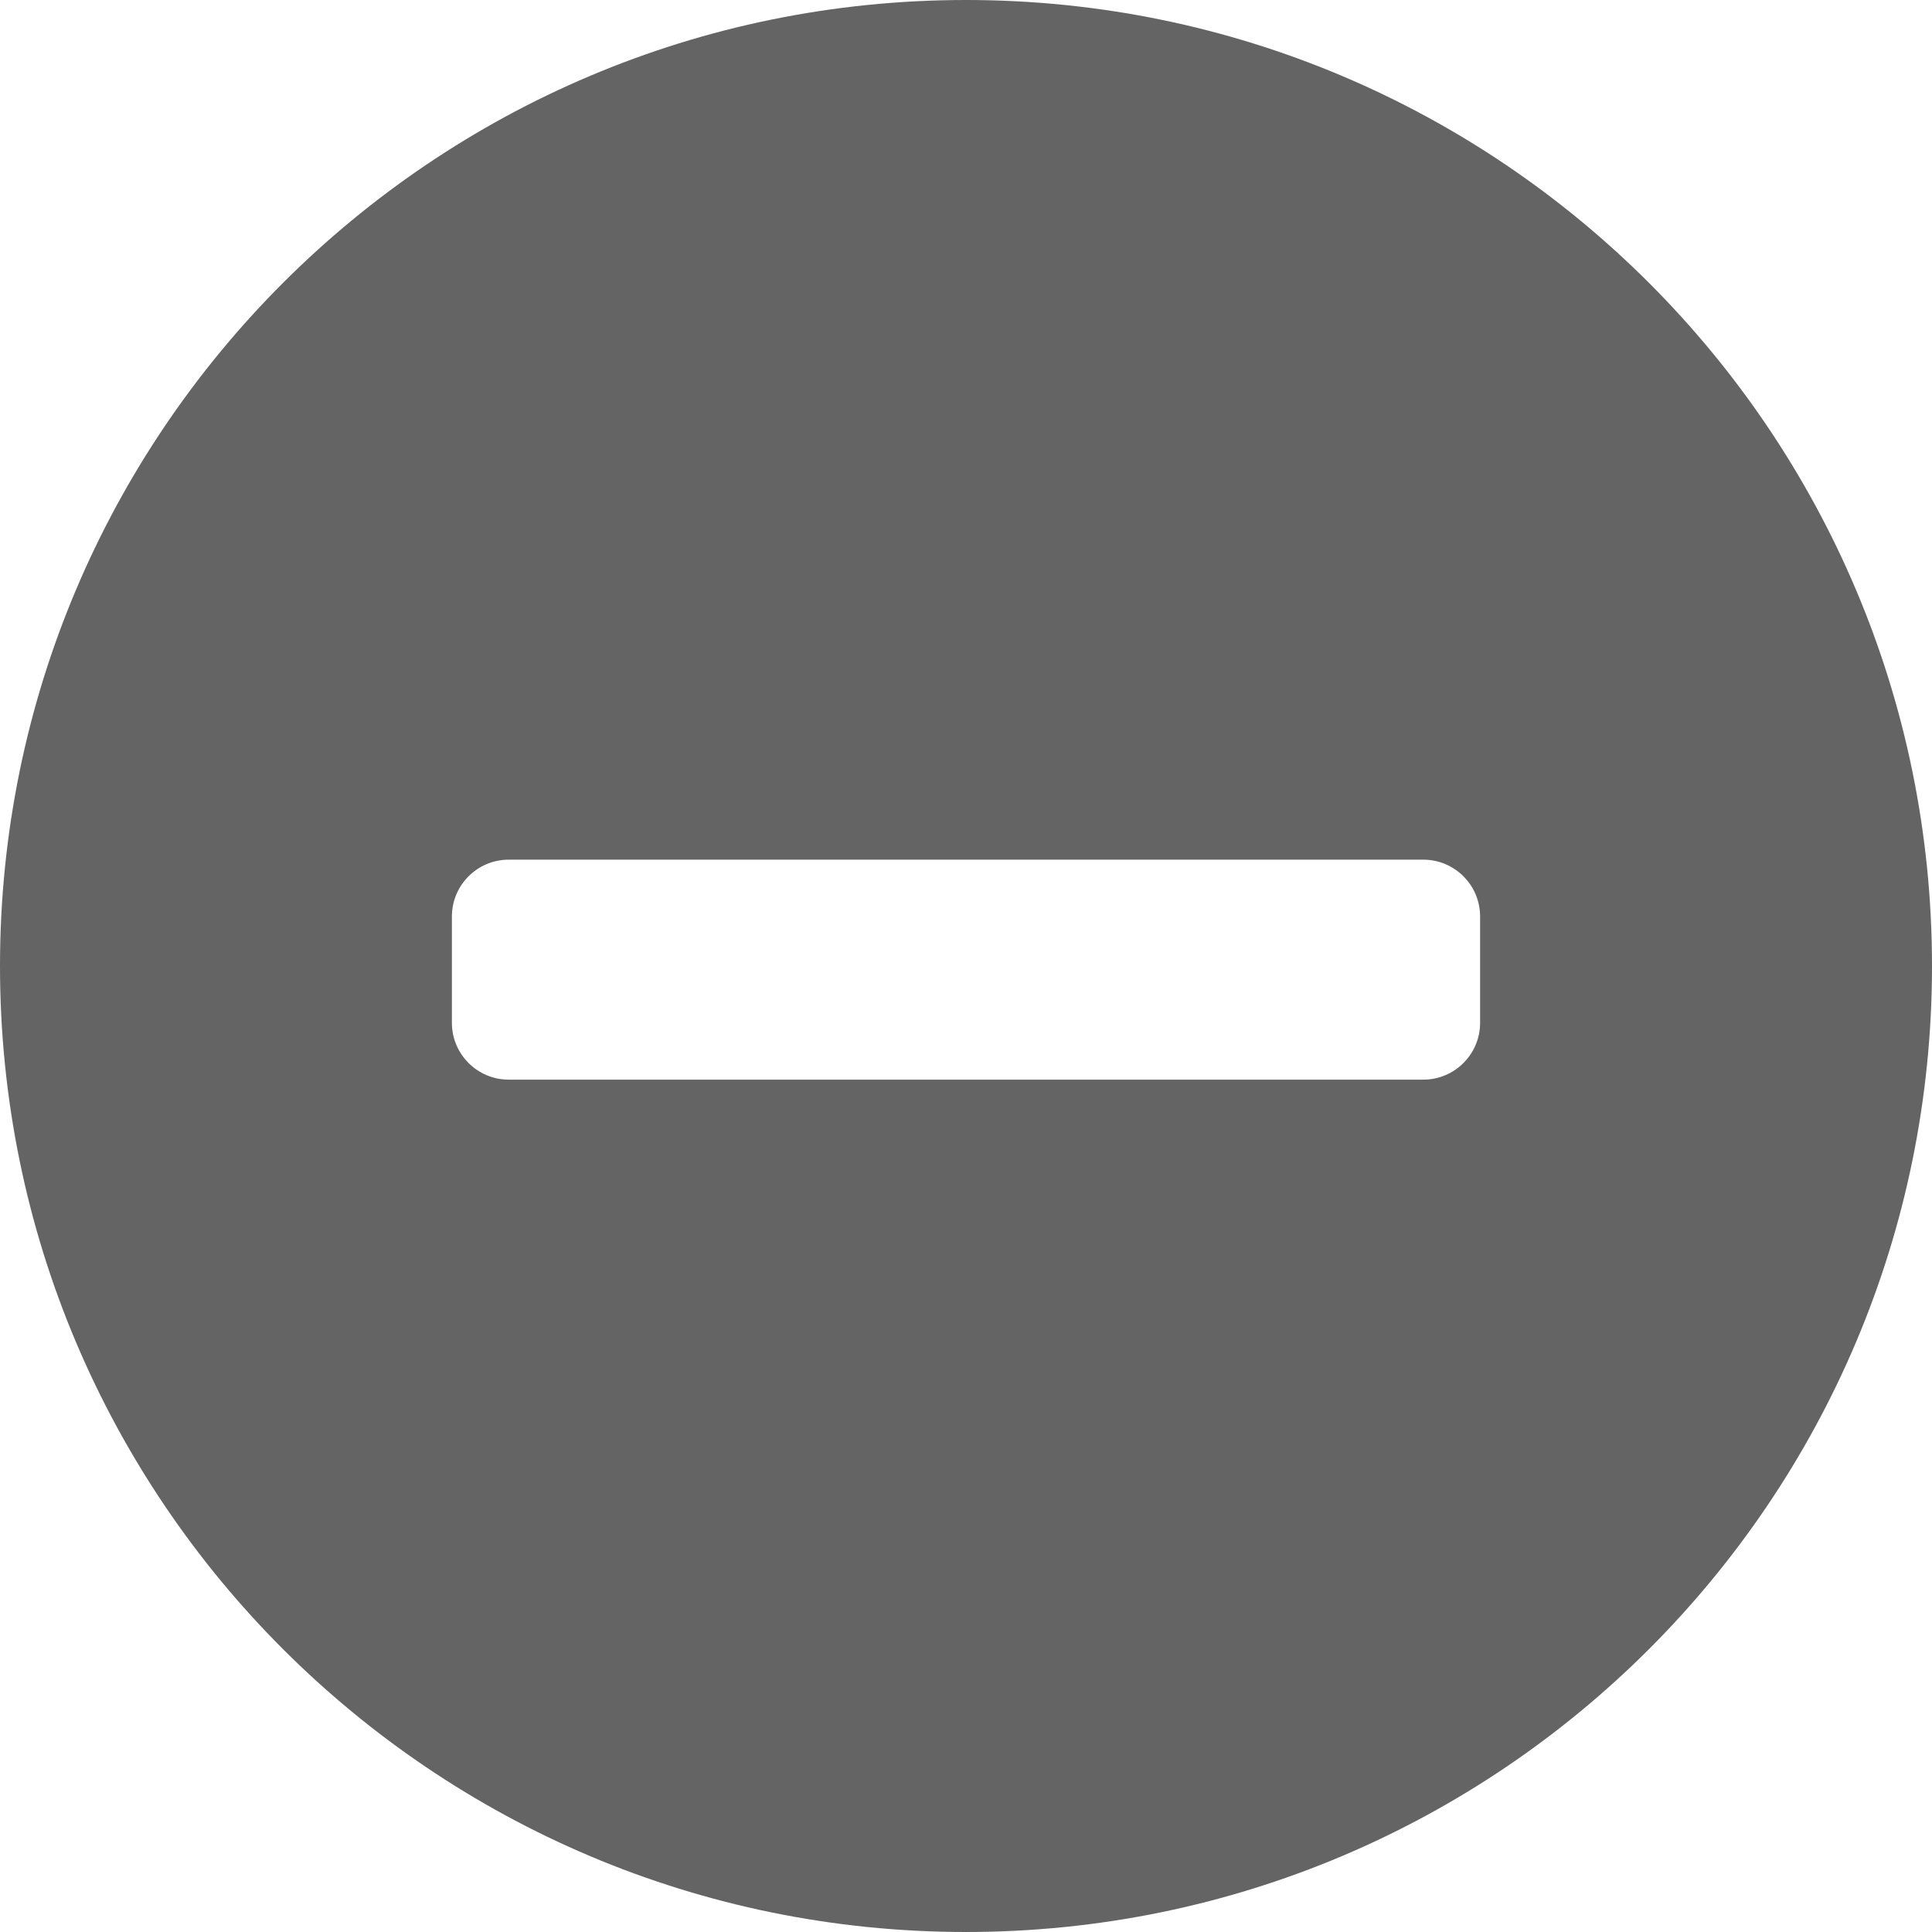
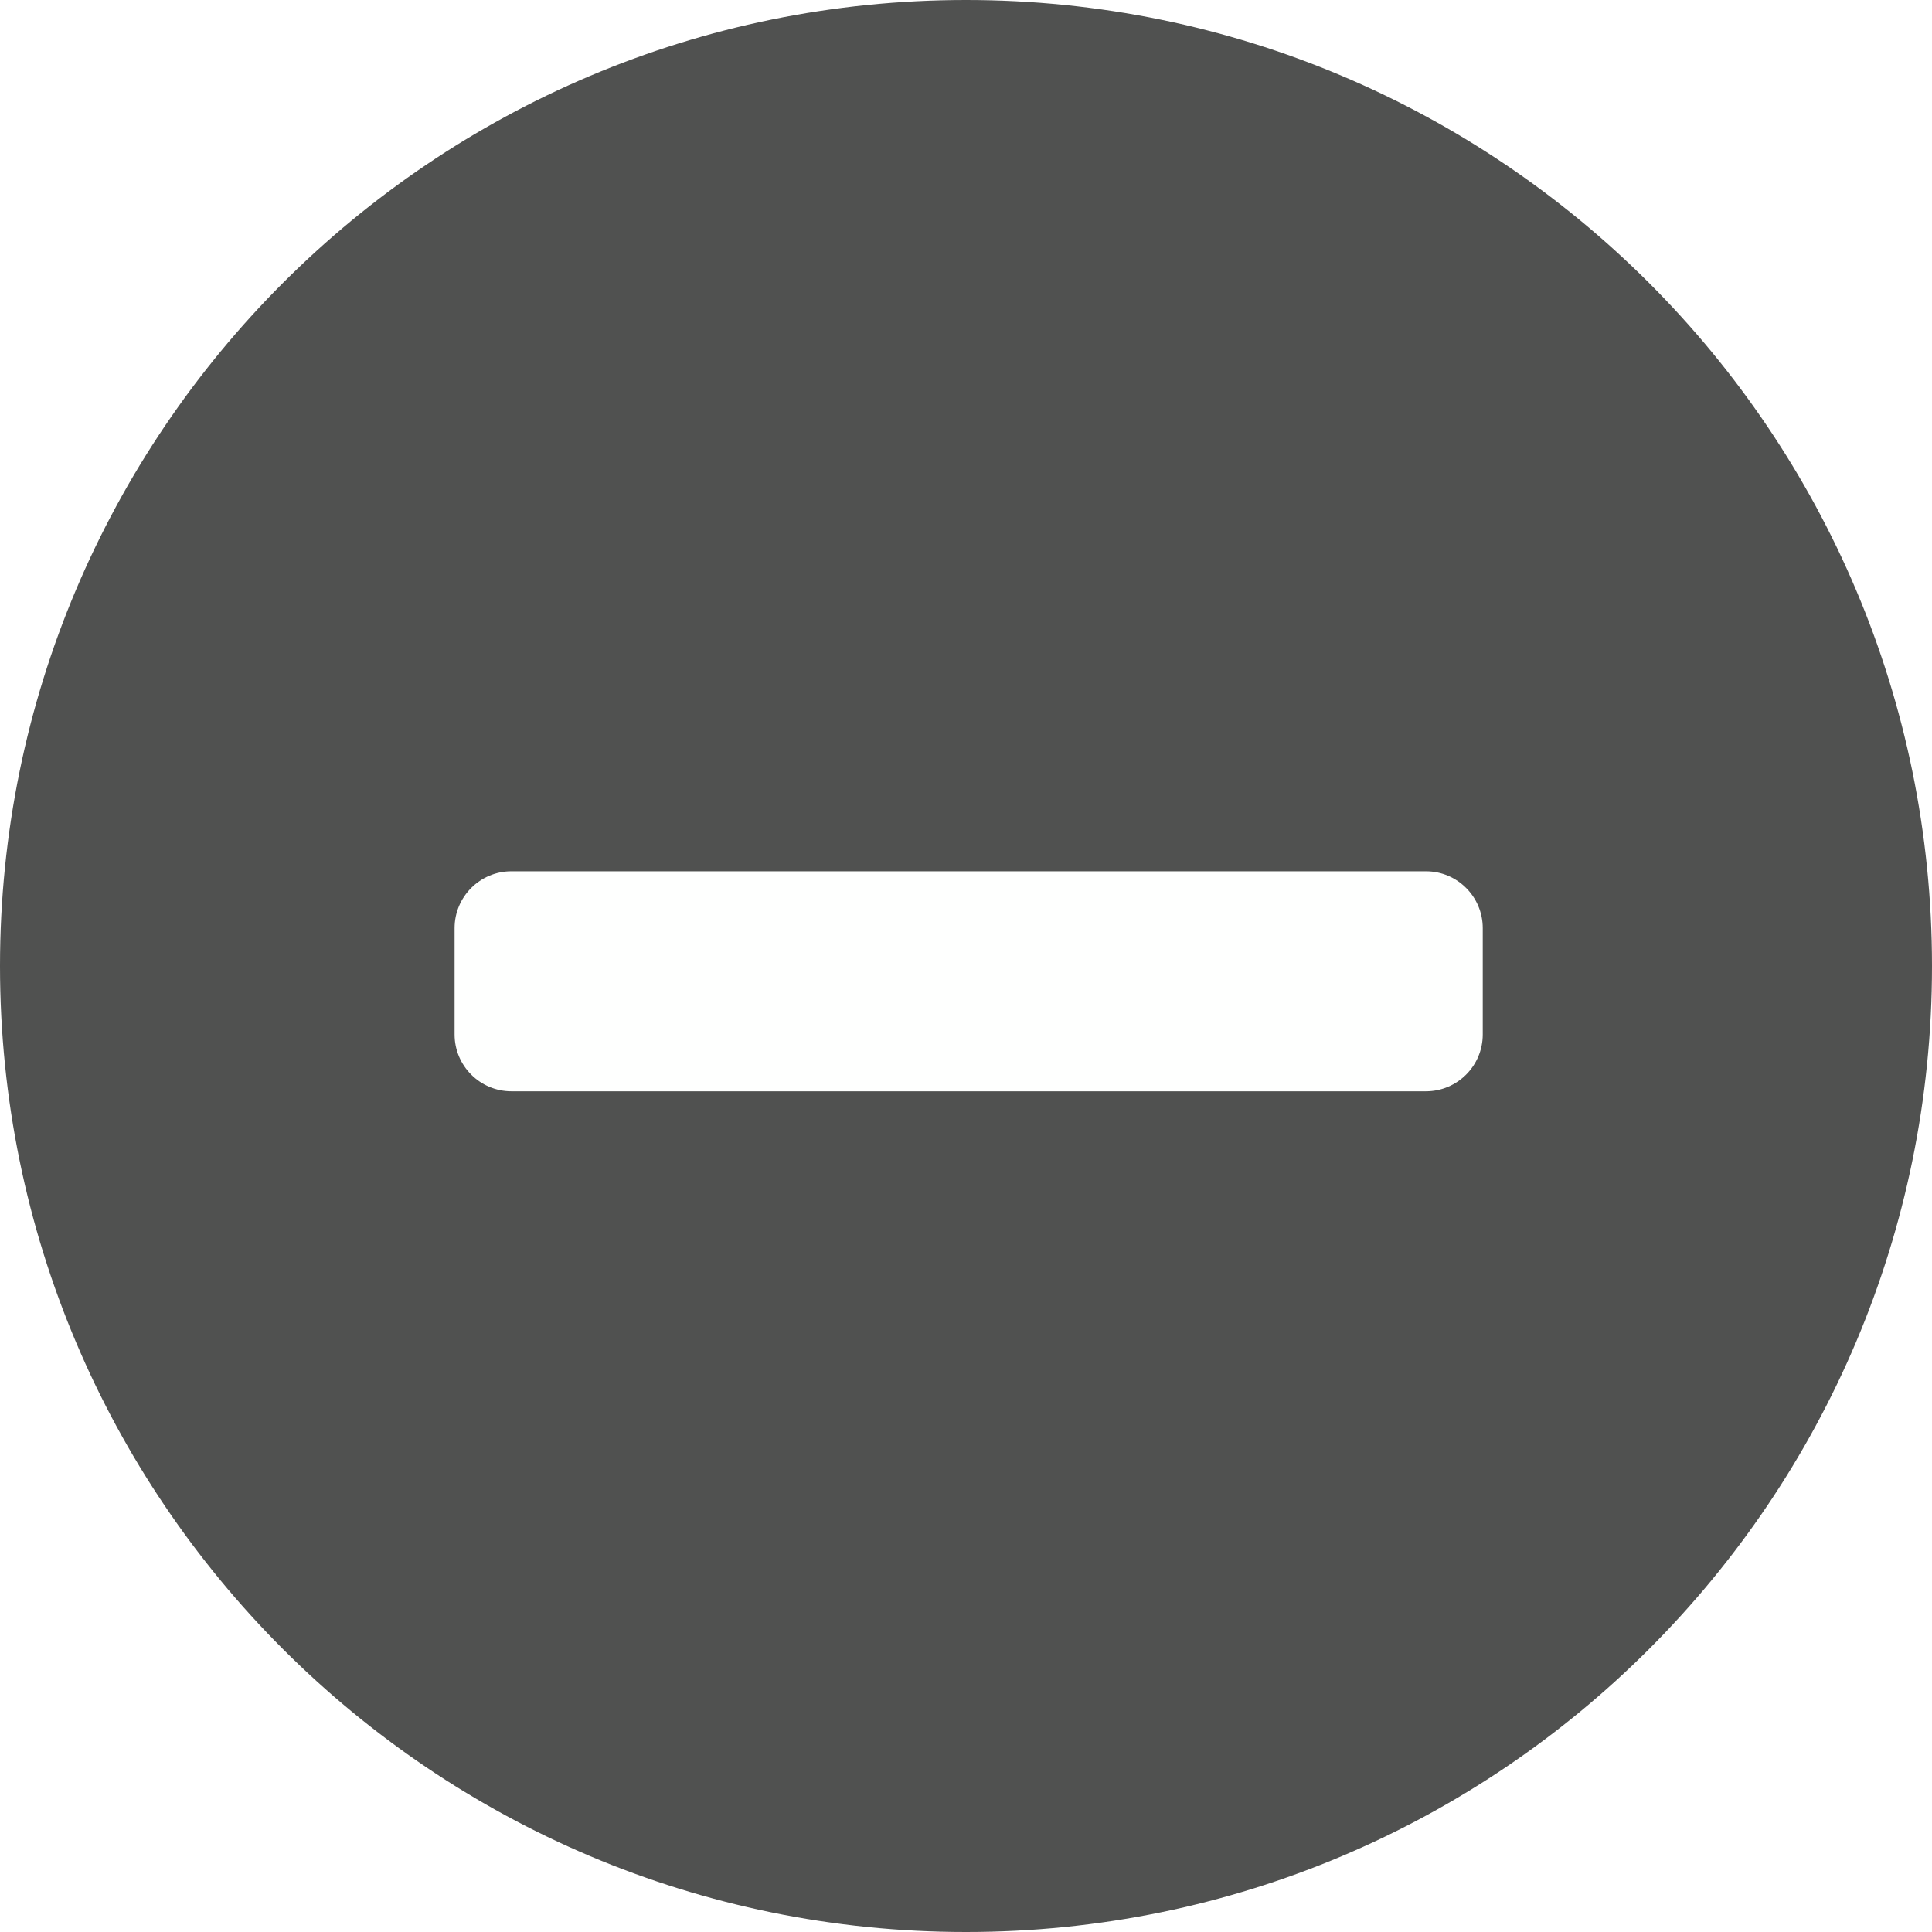
- <svg xmlns="http://www.w3.org/2000/svg" width="51px" height="51px" version="1.1">
+ <svg xmlns="http://www.w3.org/2000/svg" width="51px" height="51px" viewBox="0 0 51 51" version="1.1">
  <description>Created with Sketch (http://www.bohemiancoding.com/sketch)</description>
  <defs />
-   <g id="Page 1" fill="rgb(223,223,223)" fill-rule="evenodd">
-     <path d="M25.5,51 C39.583,51 51,39.583 51,25.5 C51,11.417 39.583,0 25.5,0 C11.417,0 0,11.417 0,25.5 C0,39.583 11.417,51 25.5,51 Z M25.5,51" id="Oval 1" fill="rgb(100,100,100)" />
-     <path d="M37.571,22.693 L13.429,22.693 C12.601,22.693 11.929,23.365 11.929,24.193 L11.929,27 C11.929,27.828 12.601,28.5 13.429,28.5 L37.571,28.5 C38.399,28.5 39.071,27.828 39.071,27 L39.071,24.193 C39.071,23.365 38.399,22.693 37.571,22.693 L37.571,22.693 L37.571,22.693" id="Shape" fill="rgb(255,255,255)" />
+   <g id="Page 1" fill="rgb(215,215,215)" fill-rule="evenodd">
+     <path d="M25.5,51 C39.583,51 51,39.583 51,25.5 C51,11.417 39.583,0 25.5,0 C11.417,0 0,11.417 0,25.5 C0,39.583 11.417,51 25.5,51 Z M25.5,51" id="Oval 1" fill="rgb(80,81,80)" />
+     <path d="M37.641,23 L13.5,23 C12.672,23 12,23.672 12,24.5 L12,27.307 C12,28.135 12.672,28.807 13.5,28.807 L37.641,28.807 C38.469,28.807 39.141,28.135 39.141,27.307 L39.141,24.5 C39.141,23.672 38.469,23 37.641,23 L37.641,23 L37.641,23" id="Shape" fill="rgb(254,255,254)" />
  </g>
</svg>
